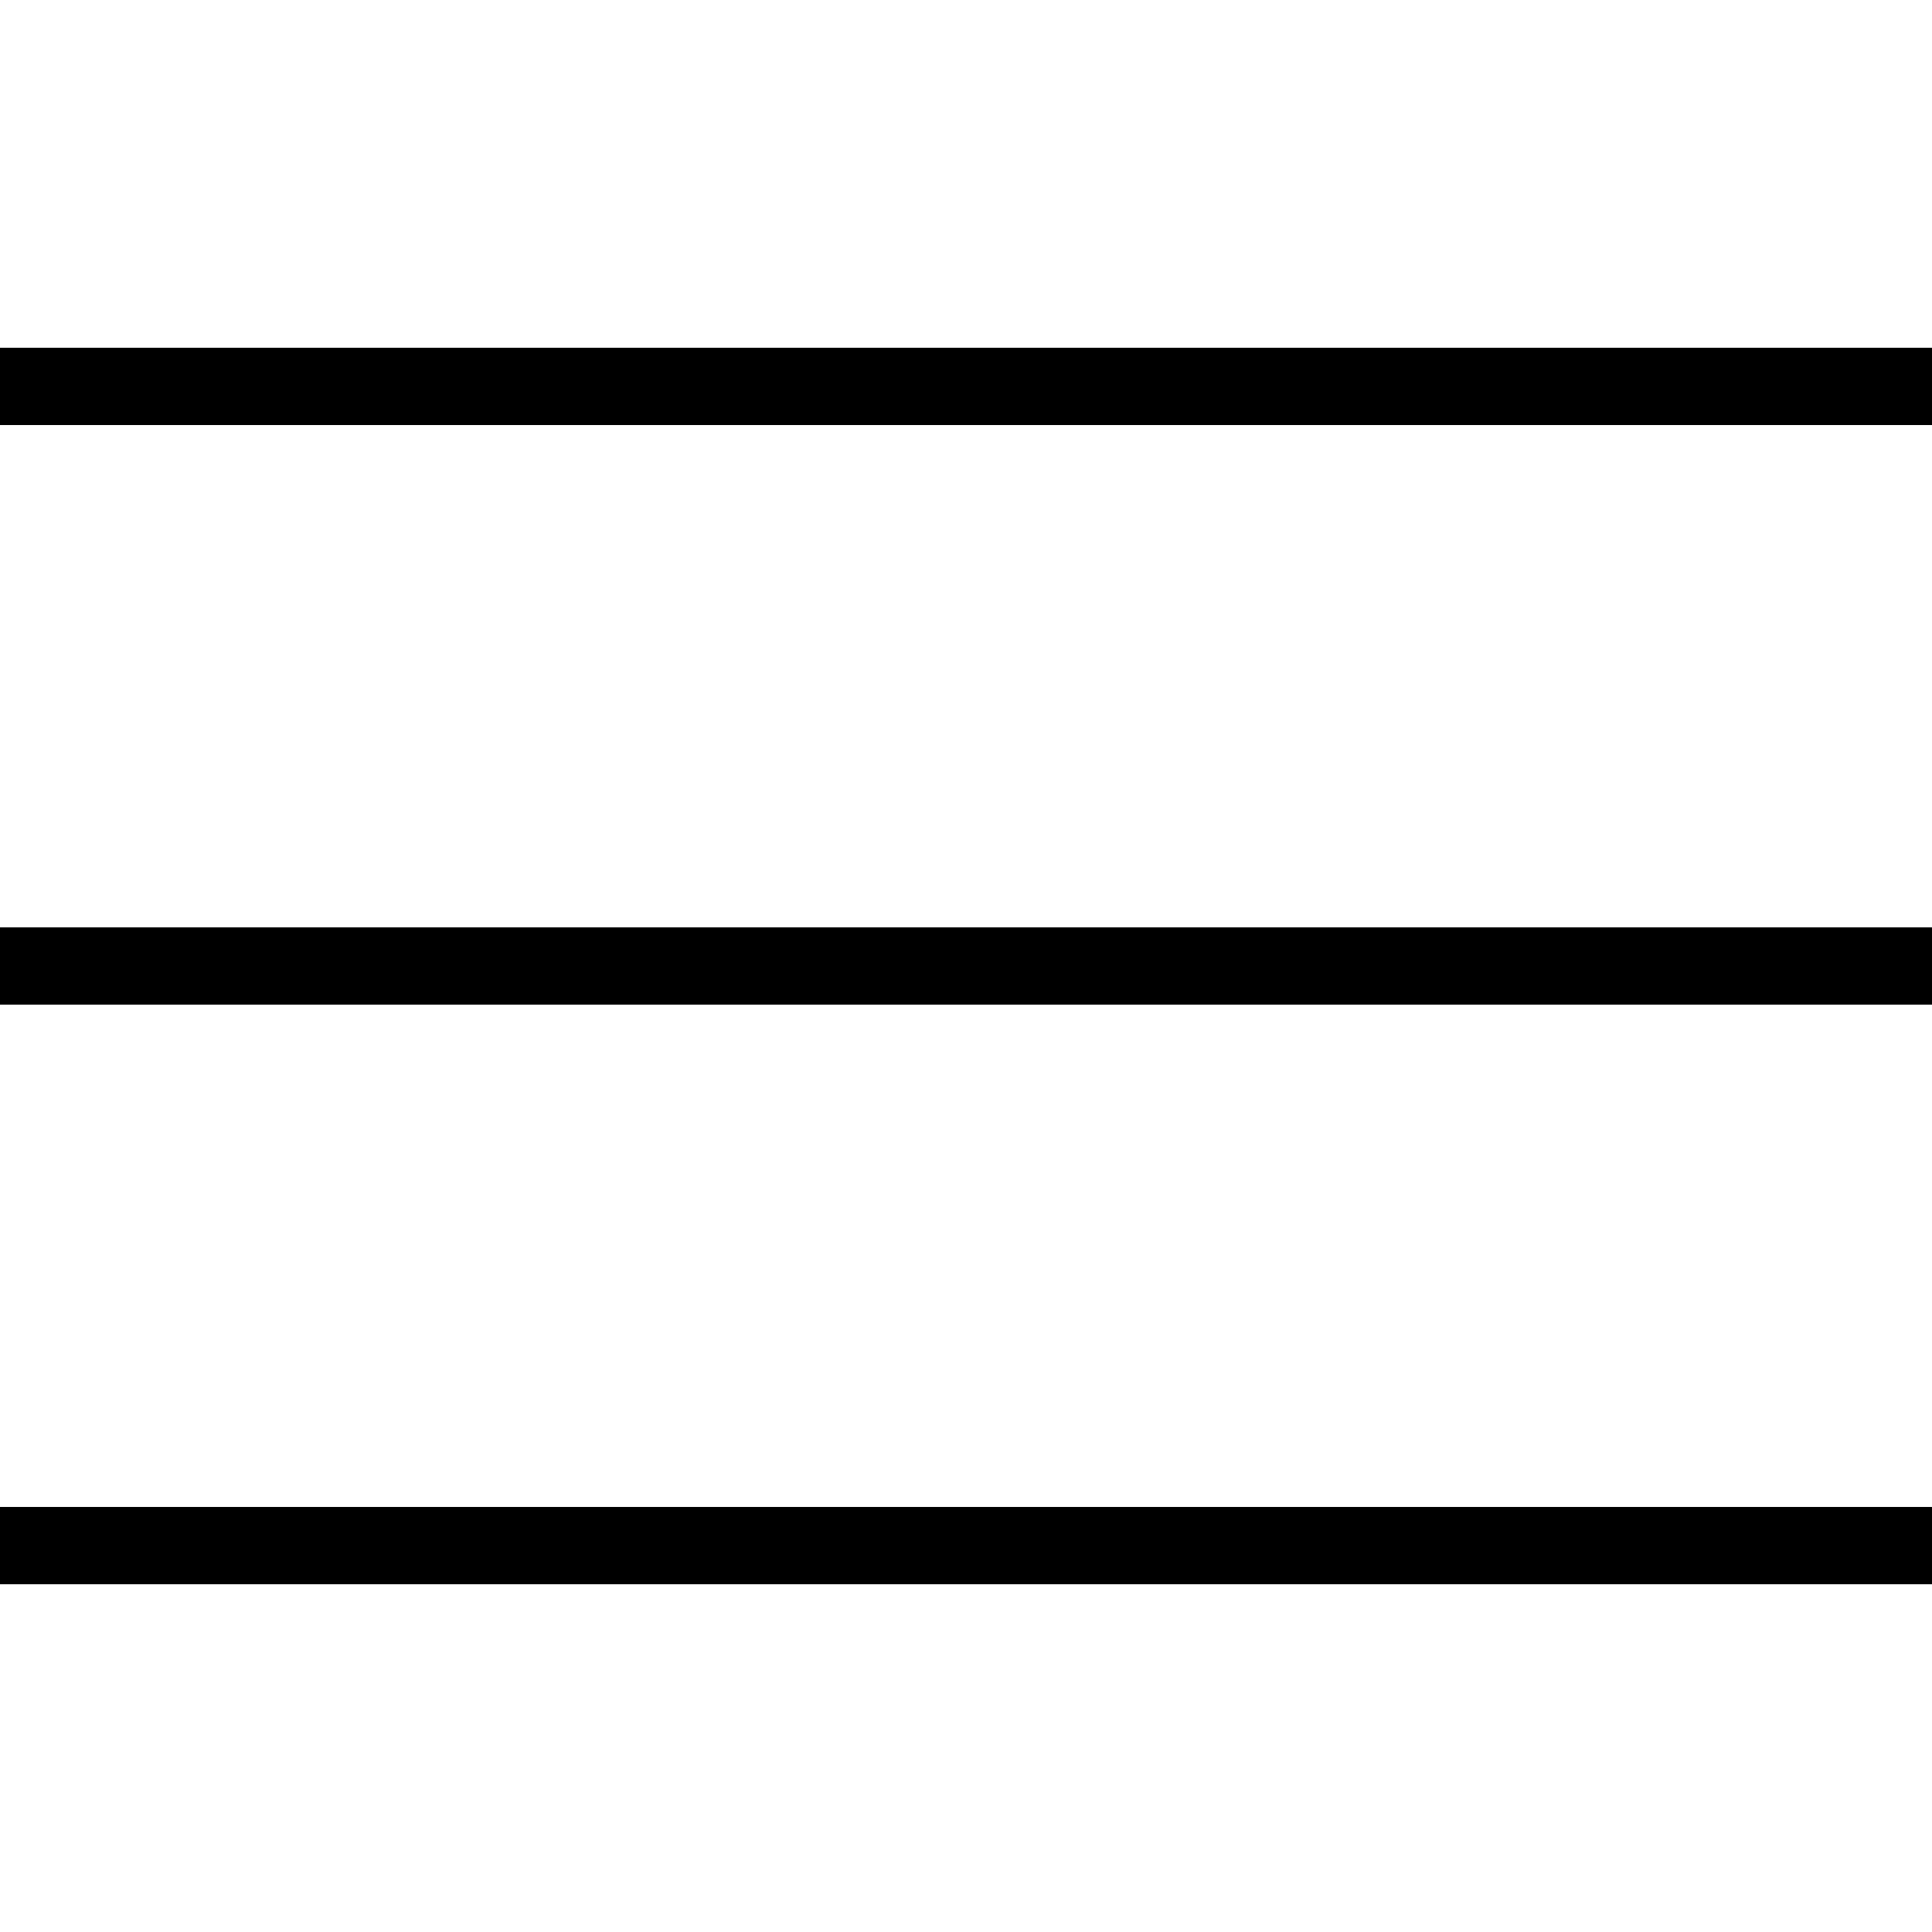
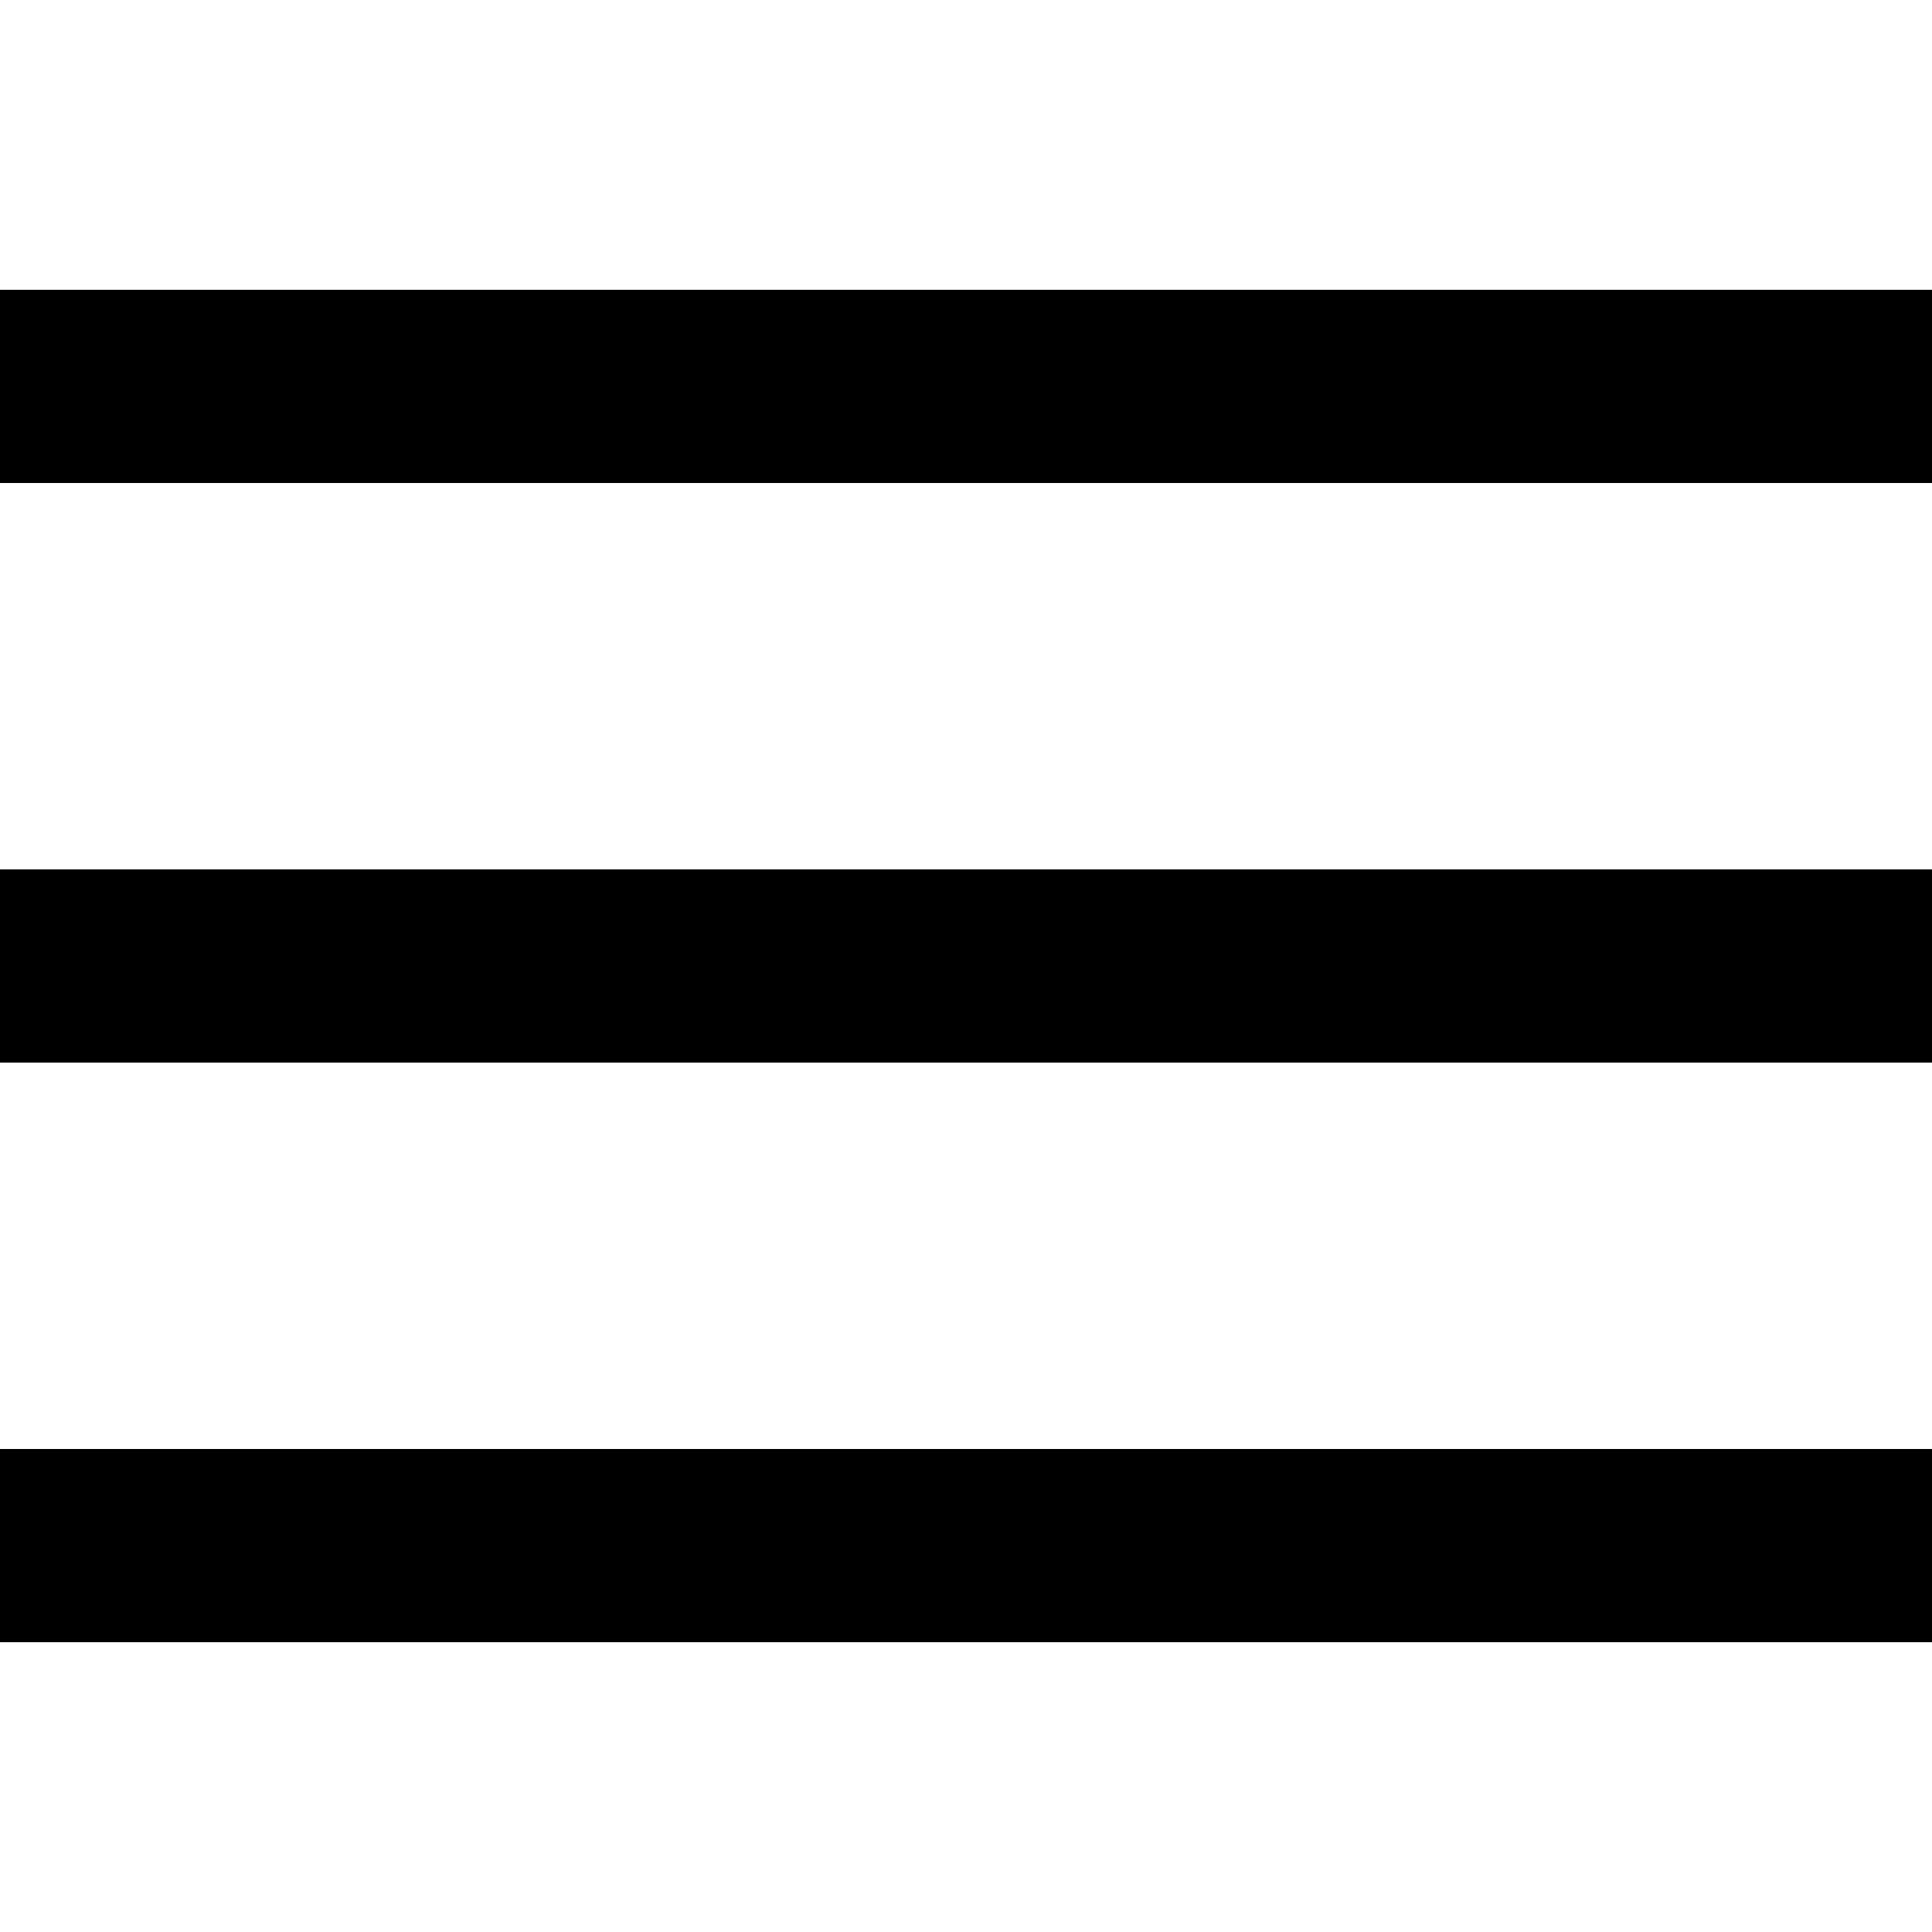
<svg xmlns="http://www.w3.org/2000/svg" viewBox="0 0 50 50" width="50px" height="50px">
-   <path d="M 0 9 L 0 11 L 50 11 L 50 9 Z M 0 24 L 0 26 L 50 26 L 50 24 Z M 0 39 L 0 41 L 50 41 L 50 39 Z" />
+   <path d="M 0 7.5 L 0 12.5 L 50 12.5 L 50 7.5 Z M 0 22.5 L 0 27.5 L 50 27.5 L 50 22.5 Z M 0 37.5 L 0 42.5 L 50 42.5 L 50 37.5 Z" />
</svg>
